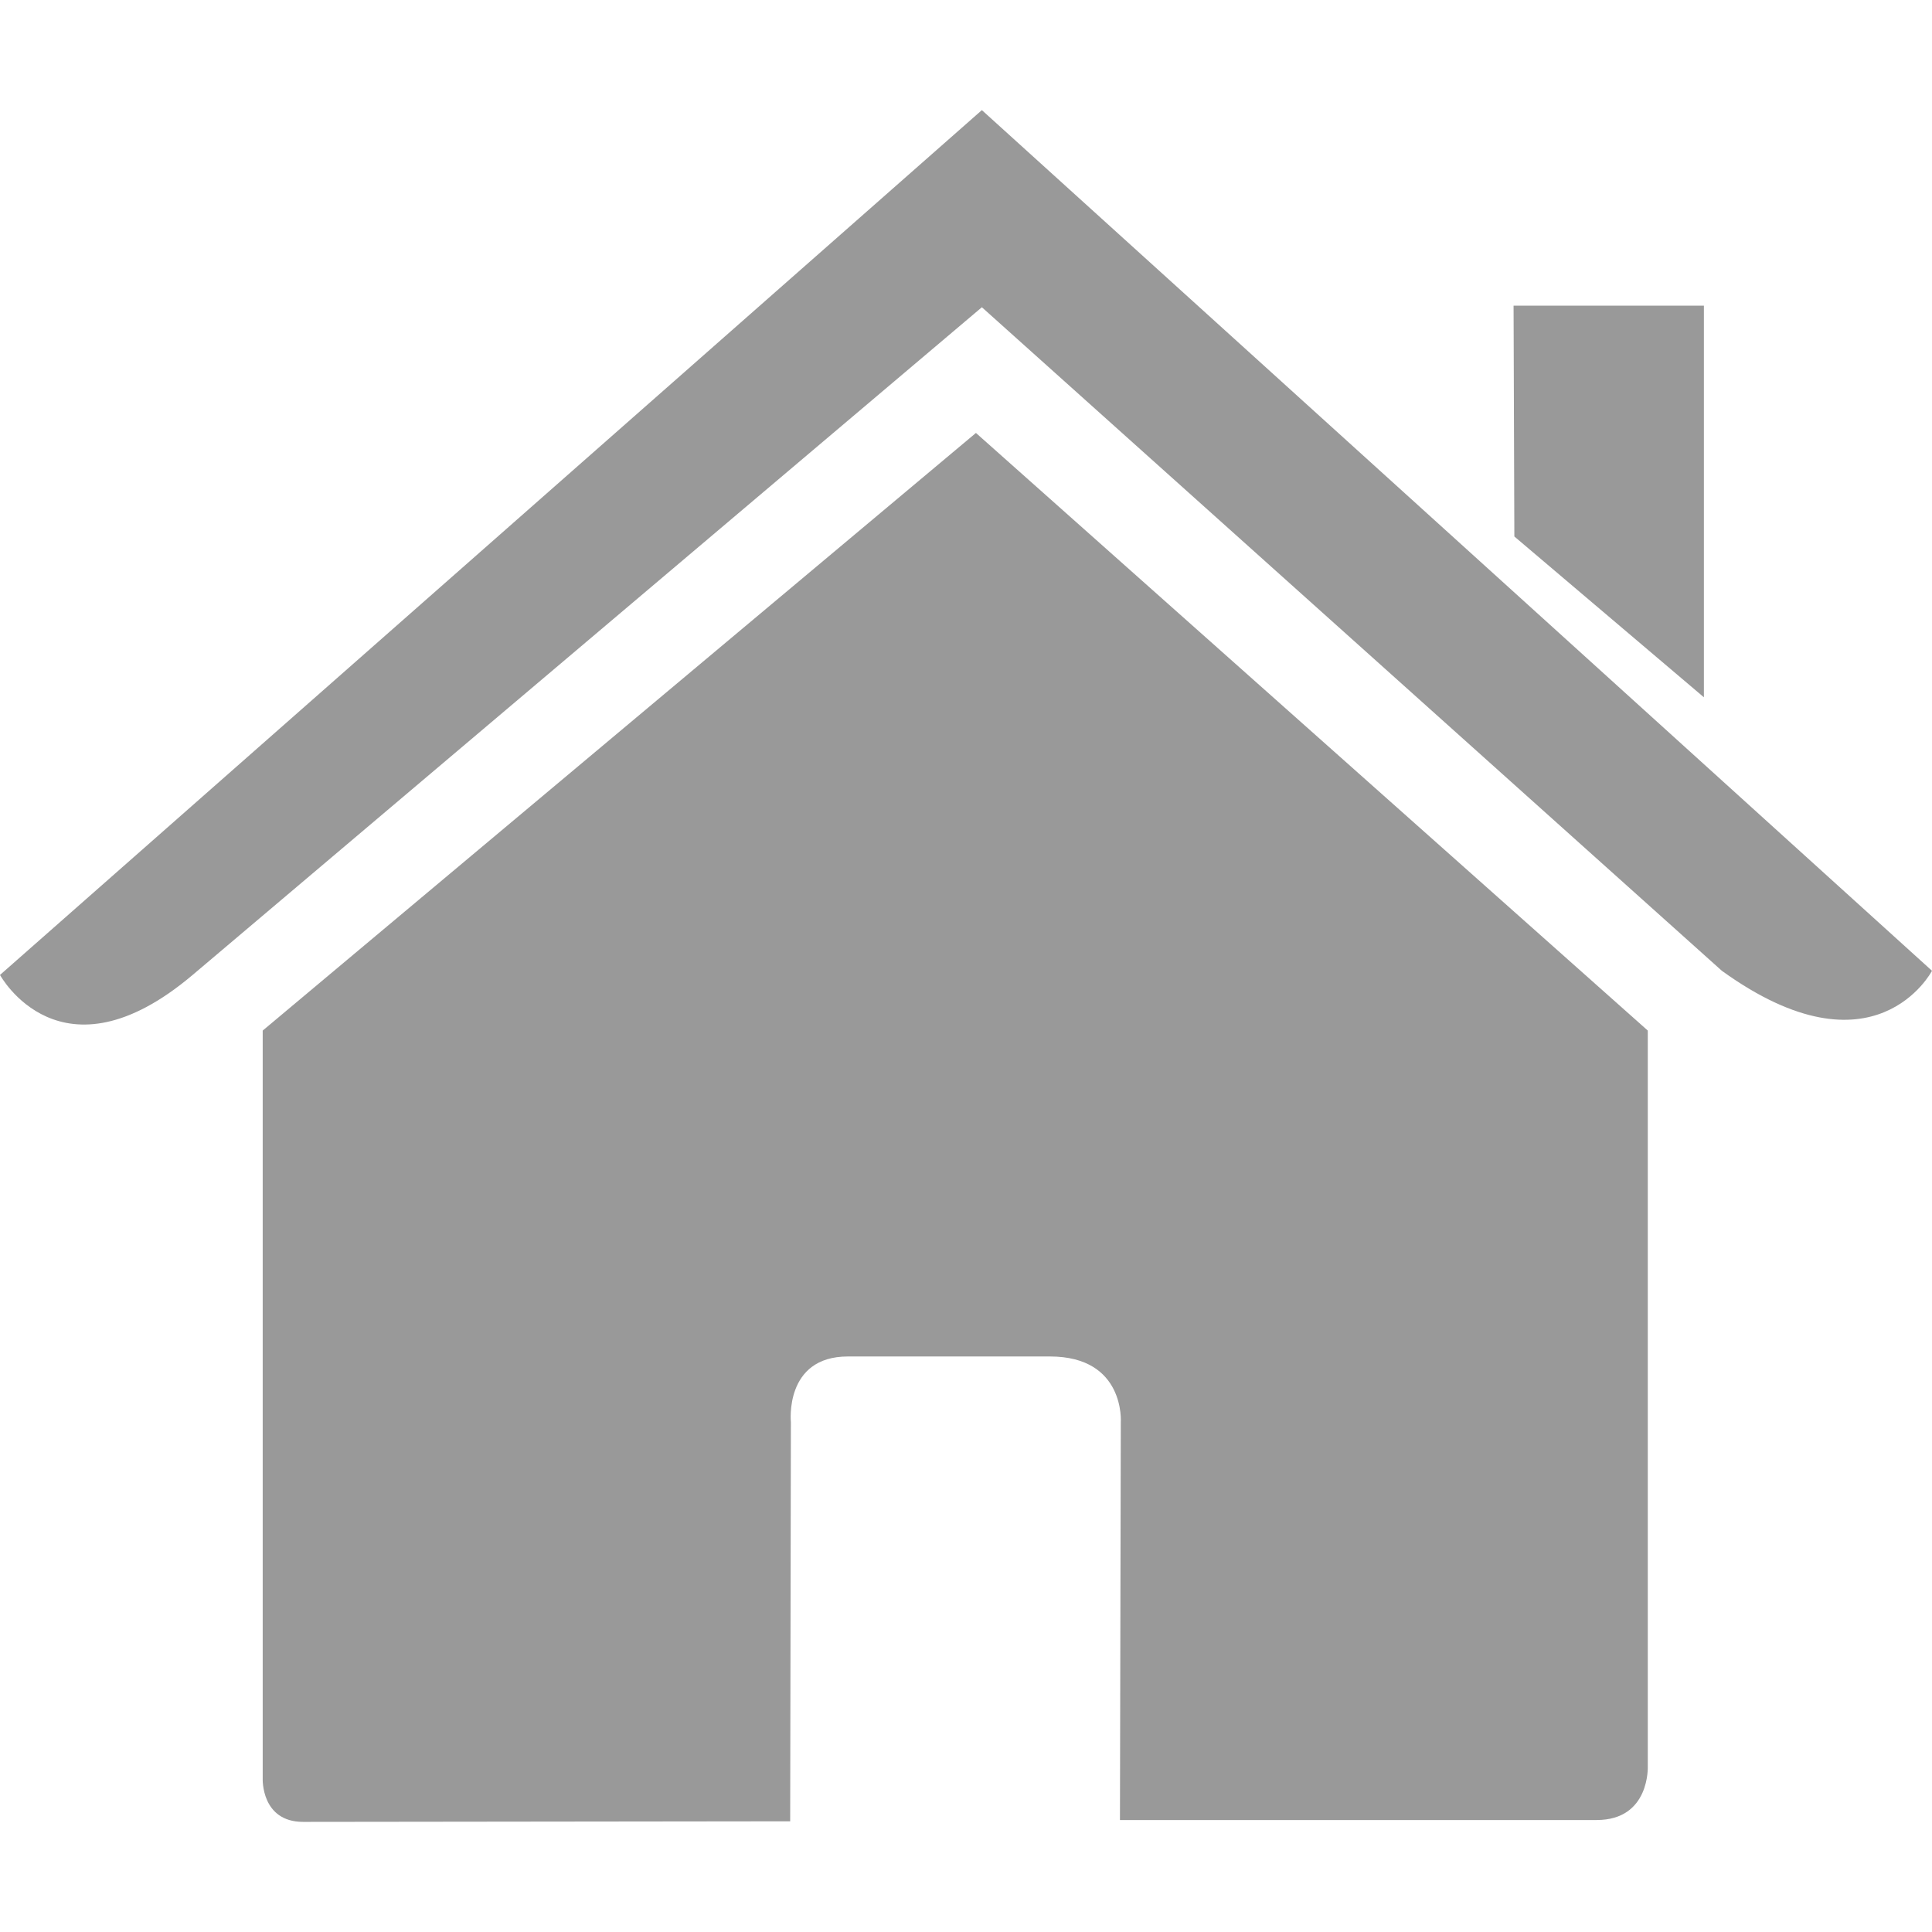
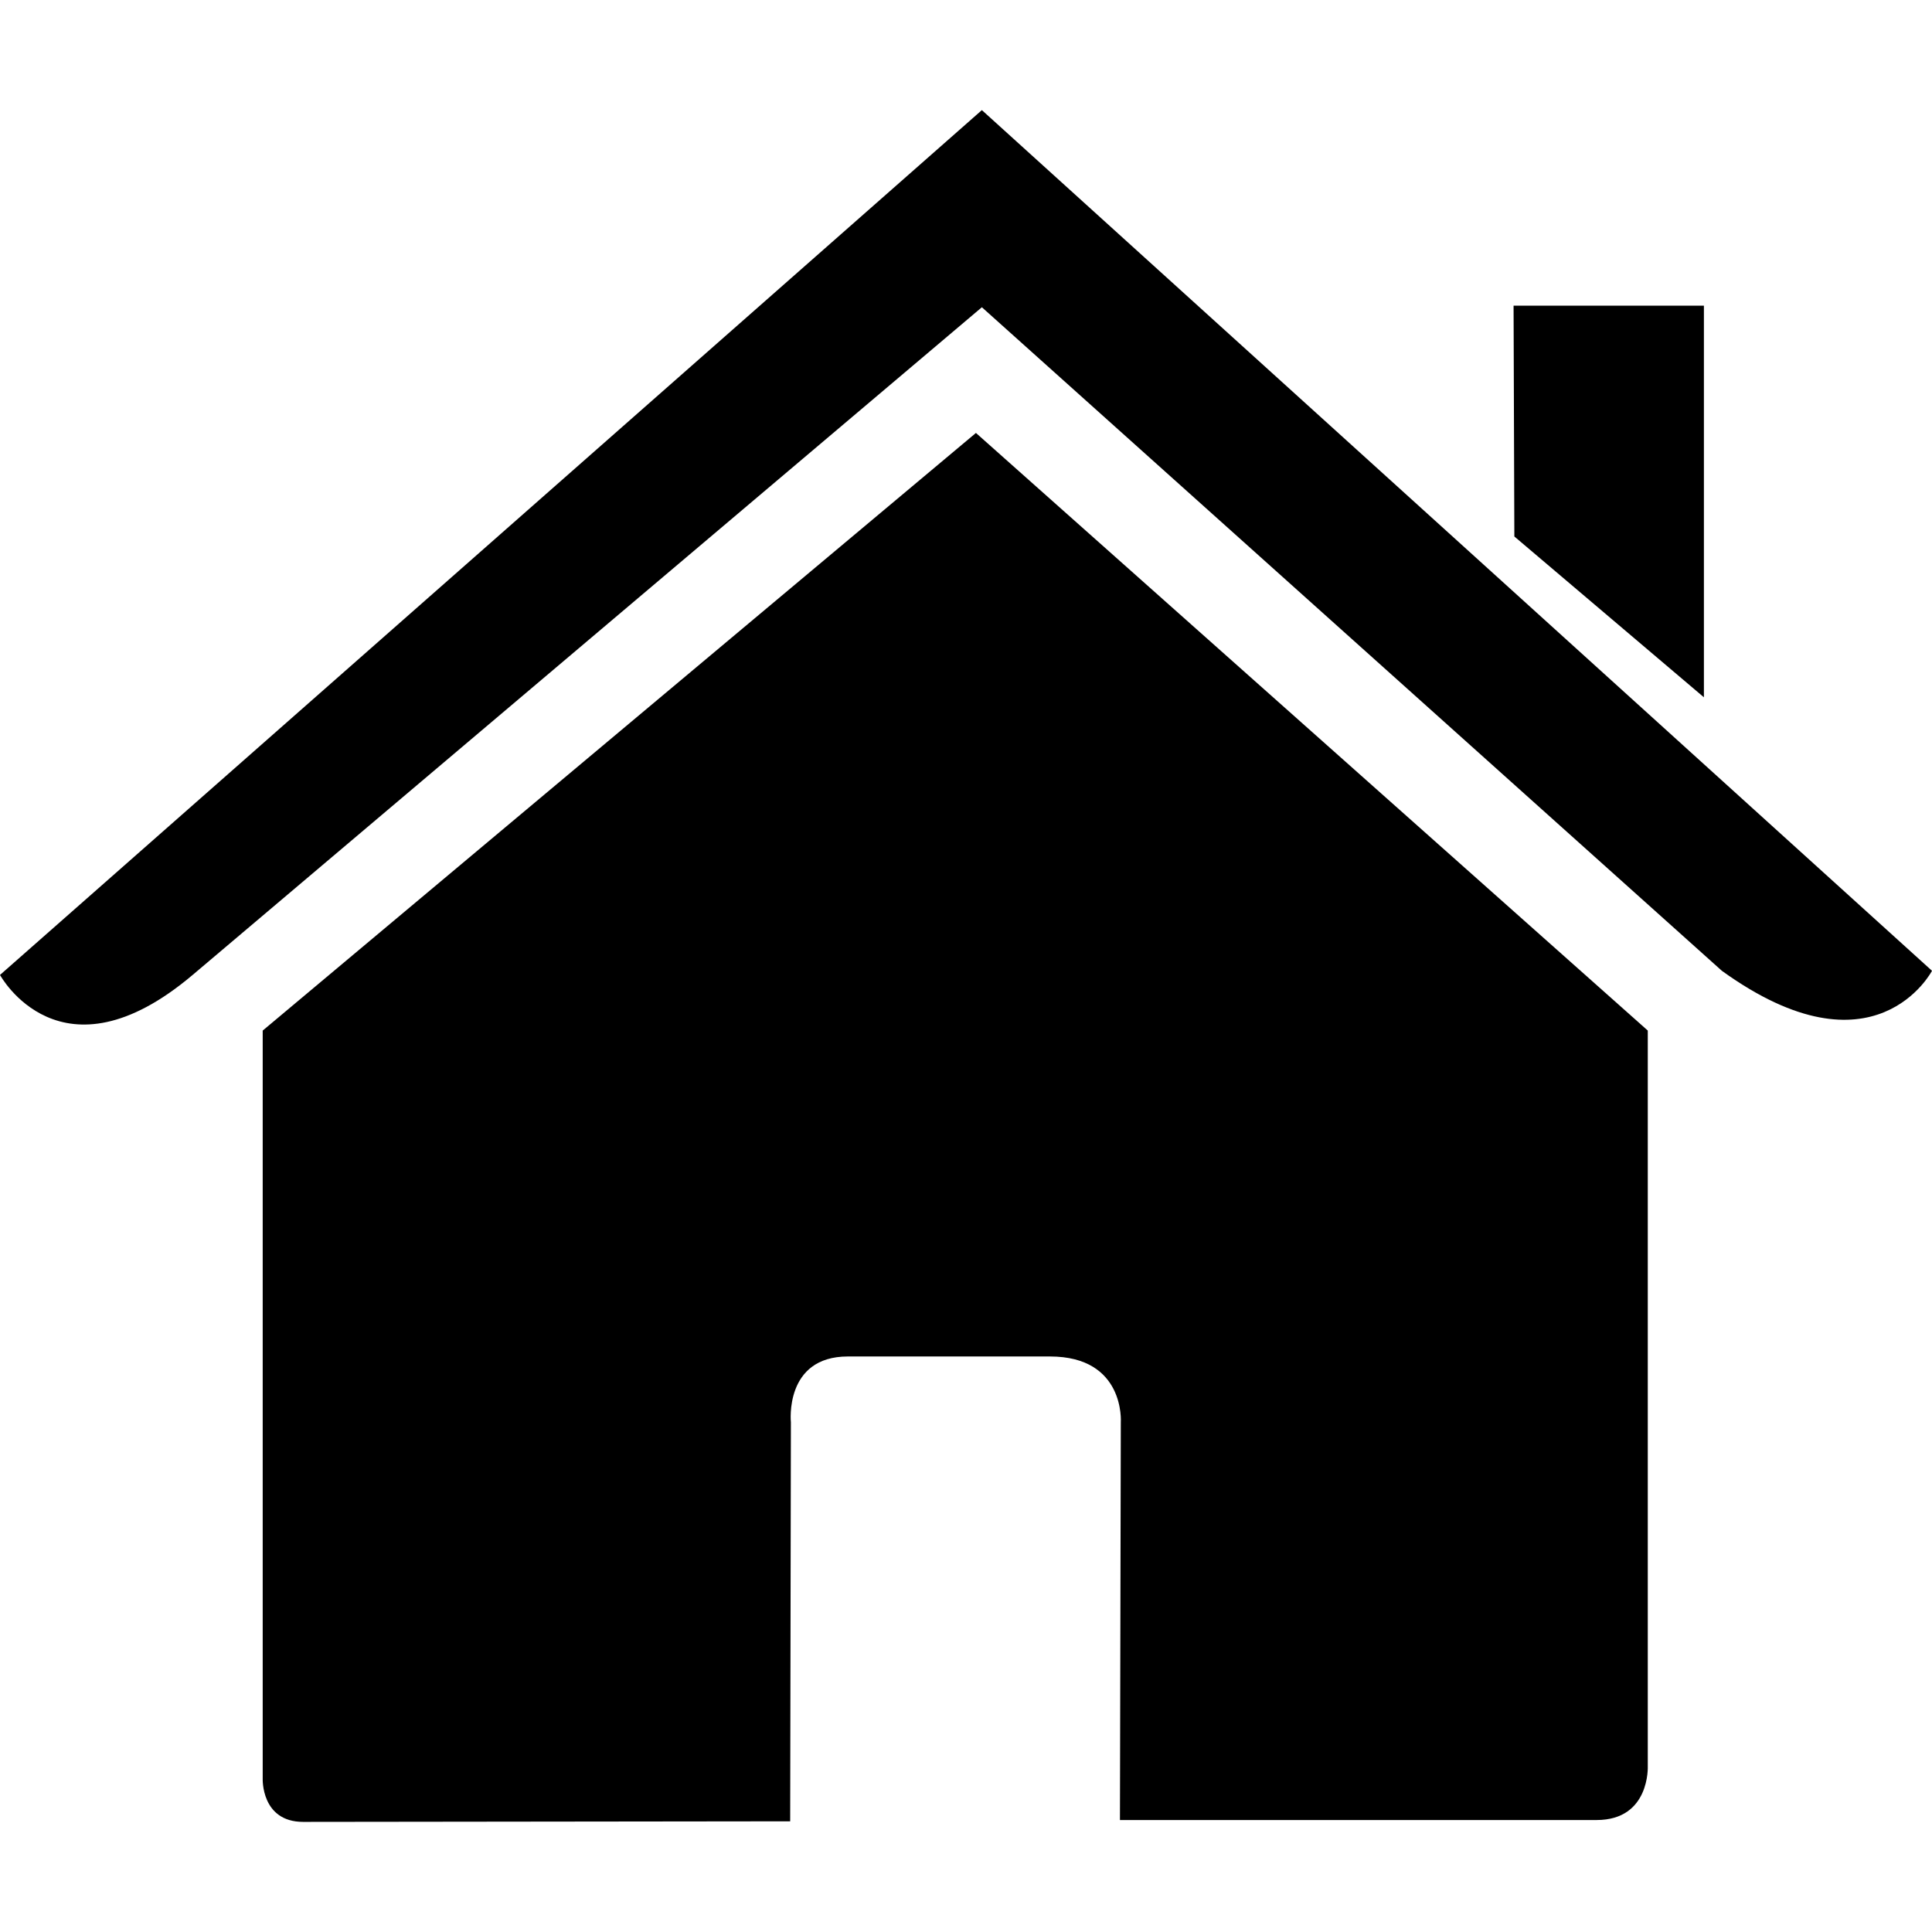
<svg xmlns="http://www.w3.org/2000/svg" version="1.1" id="Capa_1" x="0px" y="0px" viewBox="0 0 27.02 27.02" style="enable-background:new 0 0 27.02 27.02;" xml:space="preserve">
  <g>
-     <path style="fill:#999999;" d="M3.674,24.876c0,0-0.024,0.604,0.566,0.604c0.734,0,6.811-0.008,6.811-0.008l0.01-5.581   c0,0-0.096-0.92,0.797-0.92h2.826c1.056,0,0.991,0.92,0.991,0.92l-0.012,5.563c0,0,5.762,0,6.667,0   c0.749,0,0.715-0.752,0.715-0.752V14.413l-9.396-8.358l-9.975,8.358C3.674,14.413,3.674,24.876,3.674,24.876z" />
-     <path style="fill:#999999;" d="M0,13.635c0,0,0.847,1.561,2.694,0l11.038-9.338l10.349,9.28c2.138,1.542,2.939,0,2.939,0   L13.732,1.54L0,13.635z" />
-     <polygon style="fill:#999999;" points="23.83,4.275 21.168,4.275 21.179,7.503 23.83,9.752  " />
+     <path d="M3.674,24.876c0,0-0.024,0.604,0.566,0.604c0.734,0,6.811-0.008,6.811-0.008l0.01-5.581   c0,0-0.096-0.92,0.797-0.92h2.826c1.056,0,0.991,0.92,0.991,0.92l-0.012,5.563c0,0,5.762,0,6.667,0   c0.749,0,0.715-0.752,0.715-0.752V14.413l-9.396-8.358l-9.975,8.358C3.674,14.413,3.674,24.876,3.674,24.876z" />
+     <path d="M0,13.635c0,0,0.847,1.561,2.694,0l11.038-9.338l10.349,9.28c2.138,1.542,2.939,0,2.939,0   L13.732,1.54L0,13.635z" />
+     <polygon points="23.83,4.275 21.168,4.275 21.179,7.503 23.83,9.752  " />
  </g>
-   <g>
- </g>
-   <g>
- </g>
-   <g>
- </g>
-   <g>
- </g>
-   <g>
- </g>
-   <g>
- </g>
-   <g>
- </g>
-   <g>
- </g>
-   <g>
- </g>
-   <g>
- </g>
-   <g>
- </g>
-   <g>
- </g>
-   <g>
- </g>
-   <g>
- </g>
-   <g>
- </g>
</svg>
